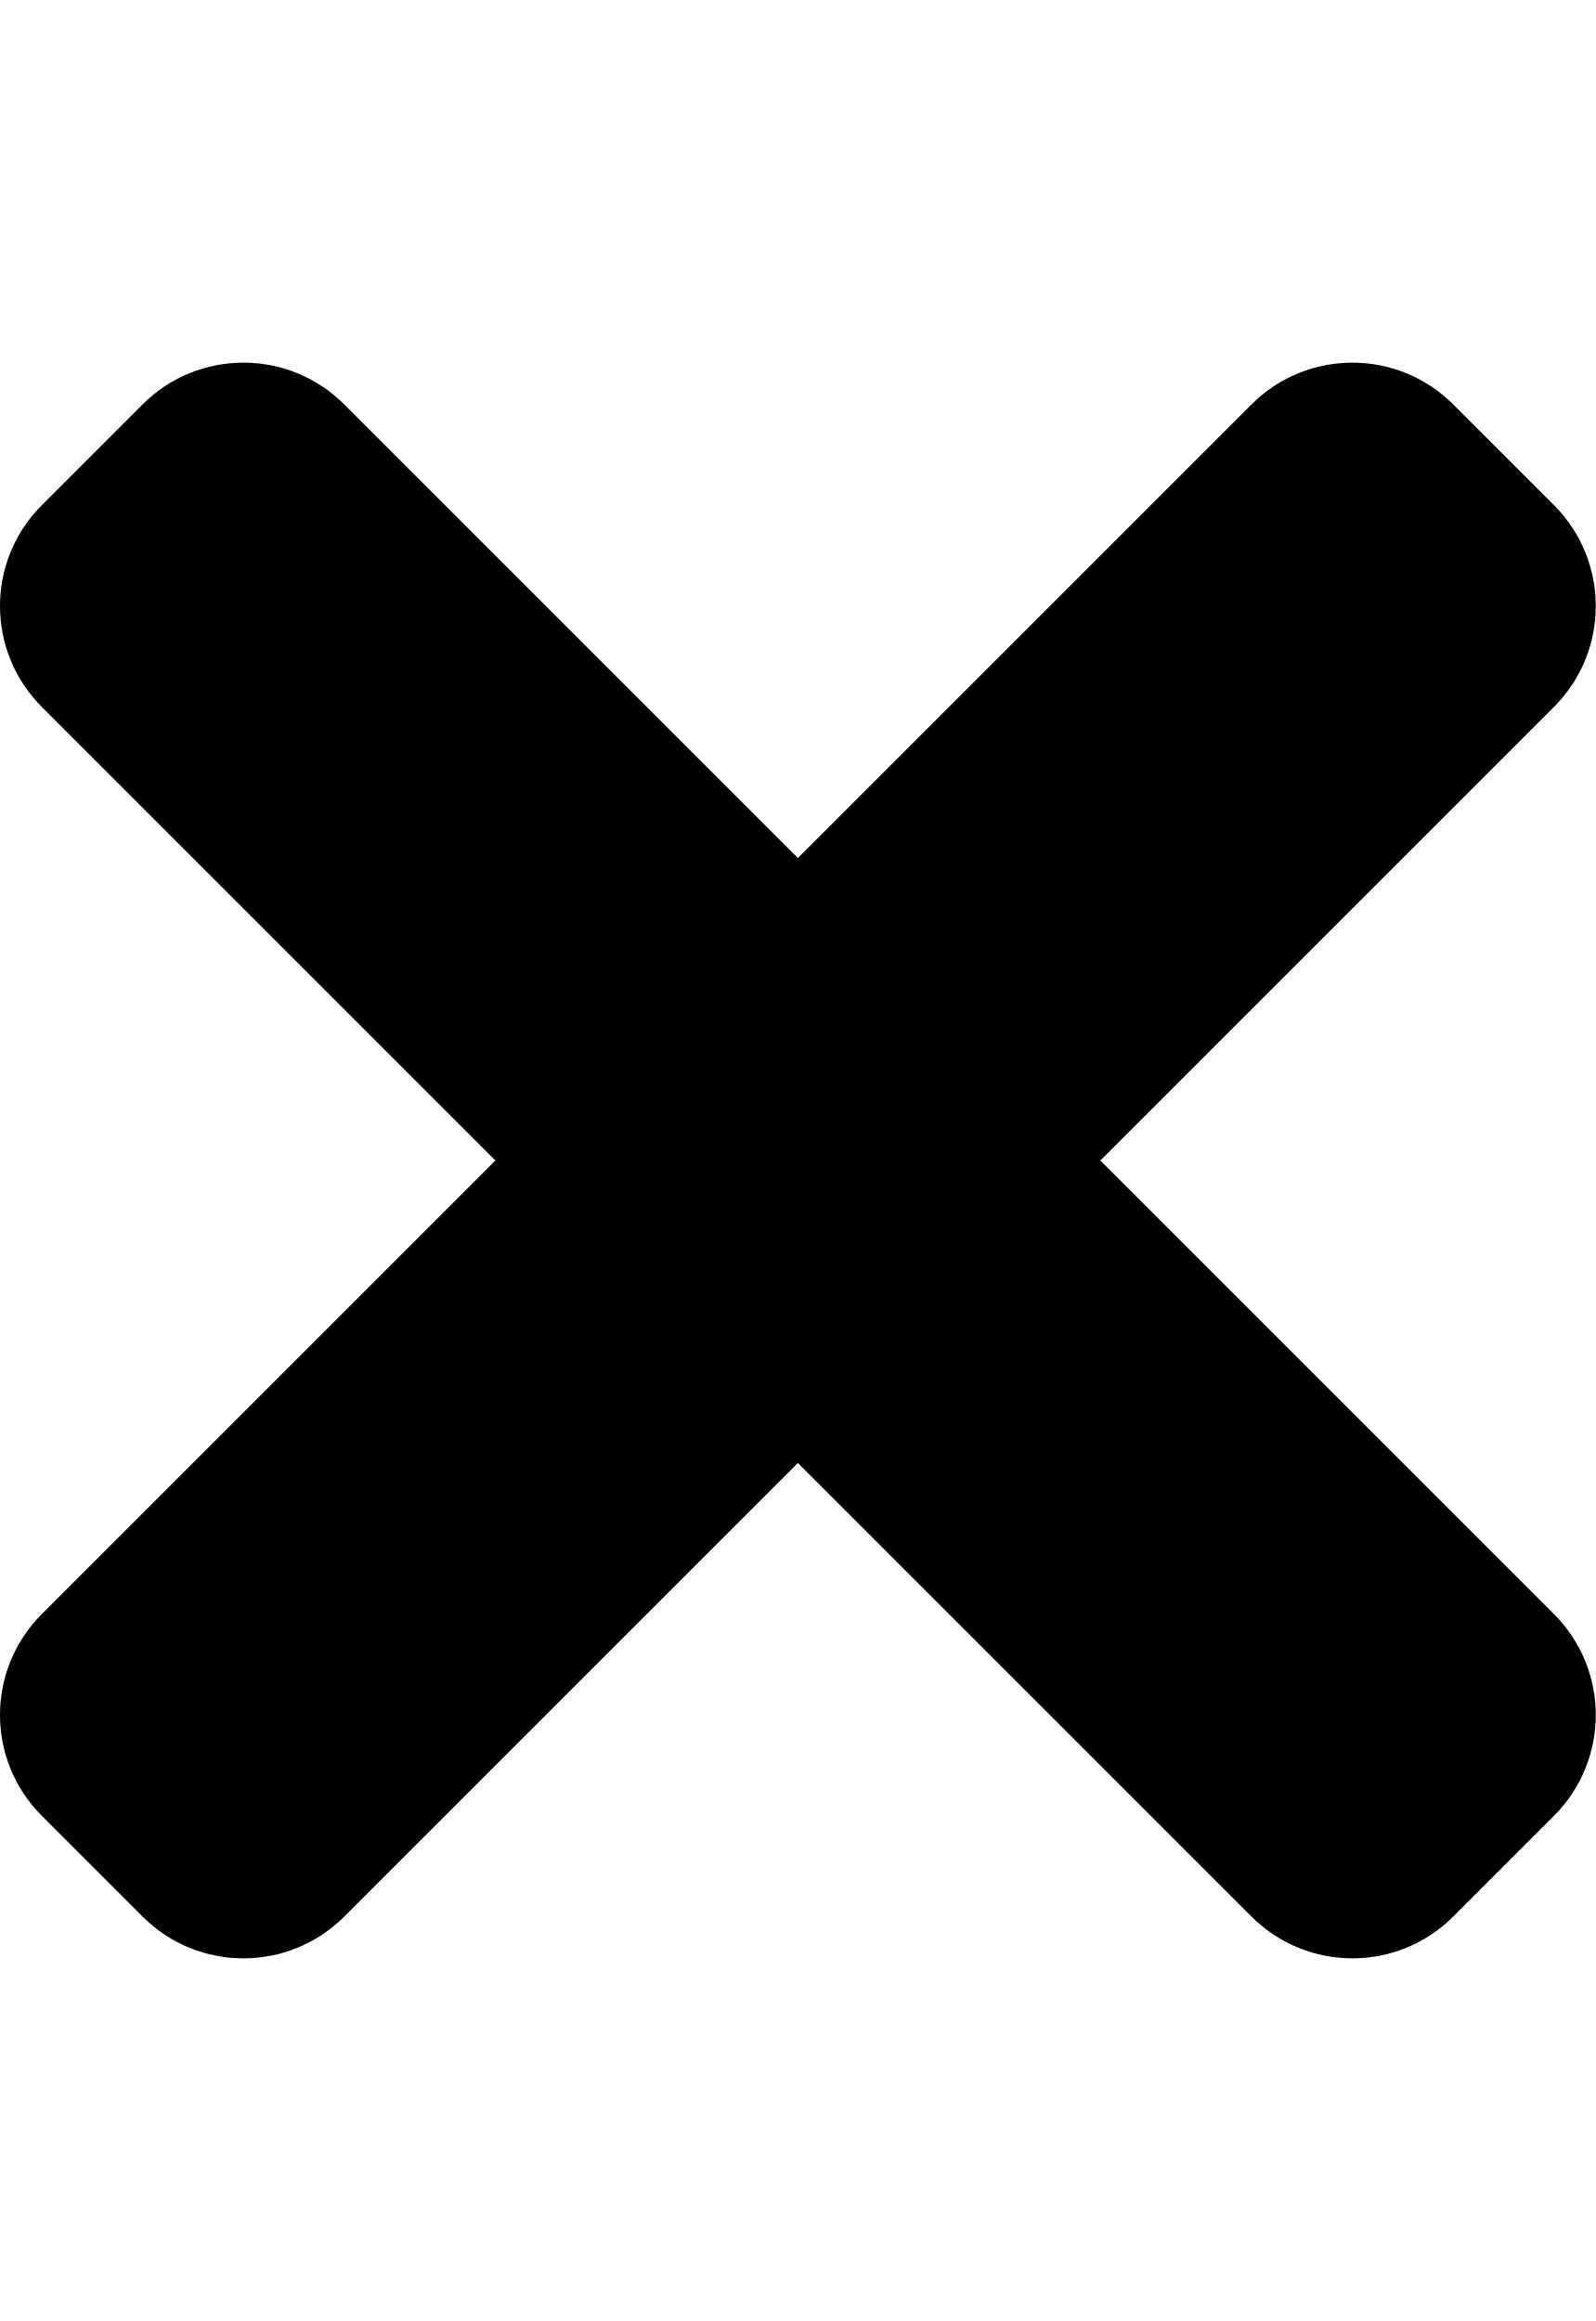
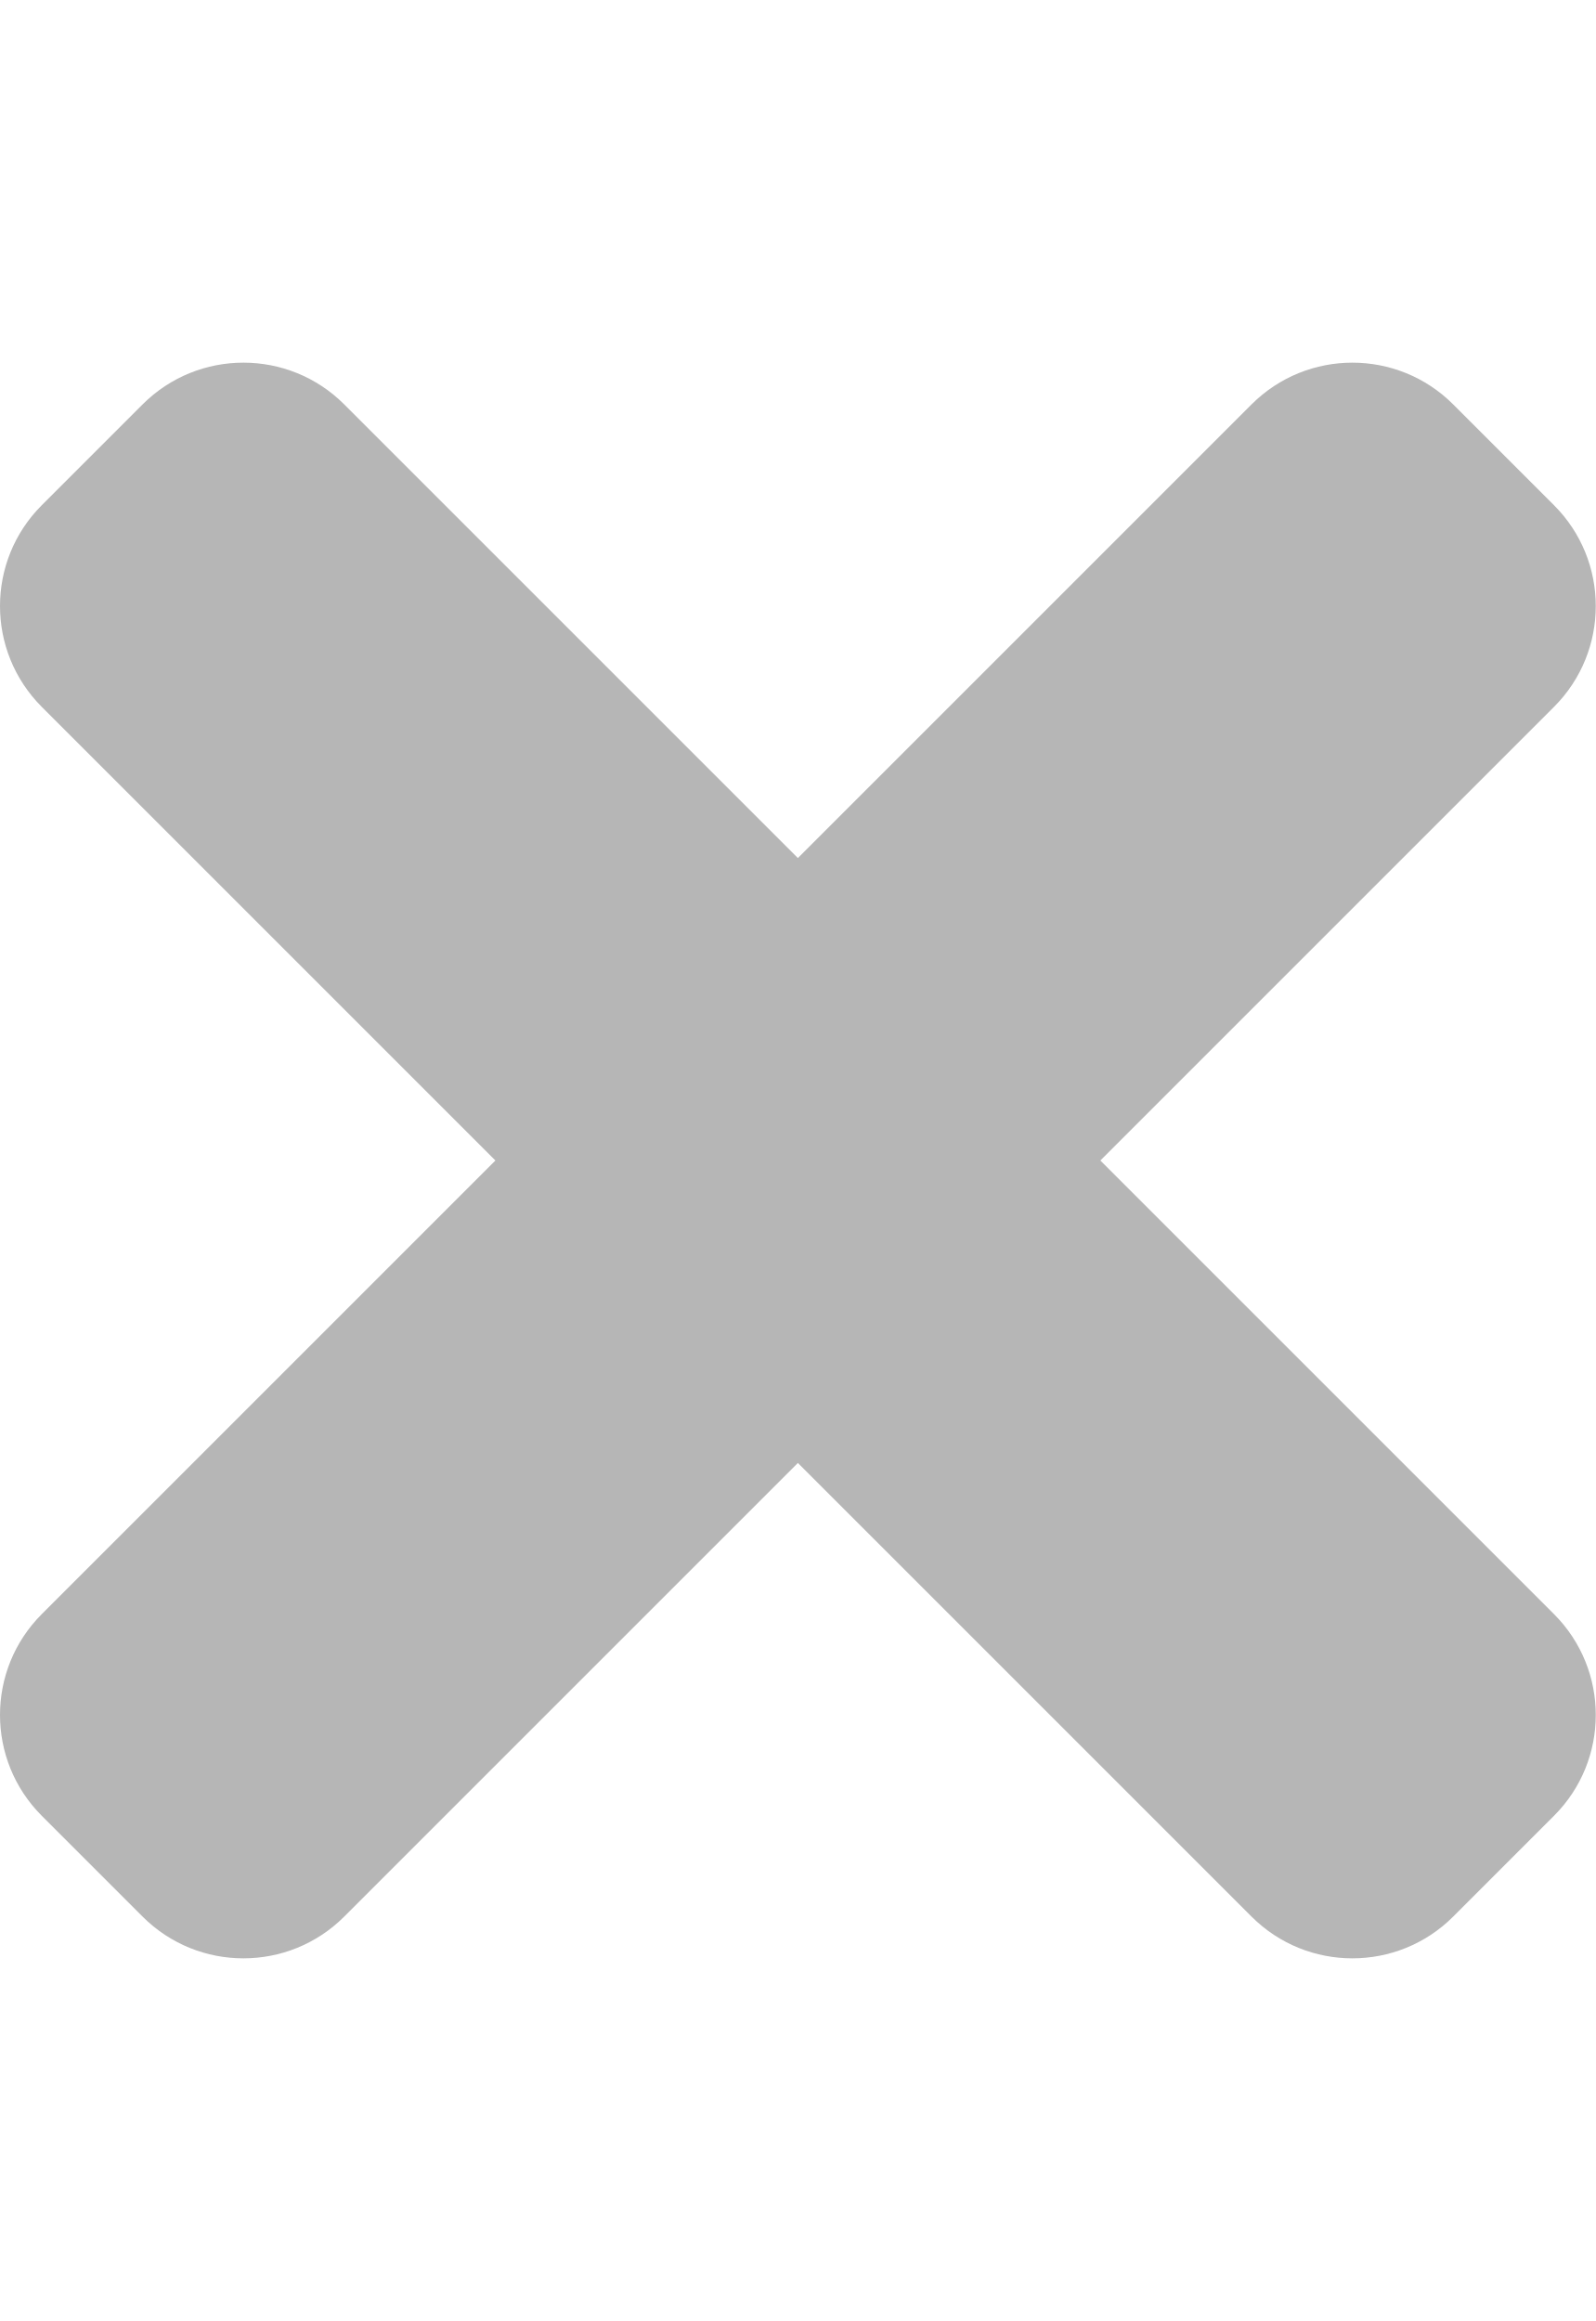
<svg xmlns="http://www.w3.org/2000/svg" aria-hidden="true" data-prefix="fas" data-icon="times" class="svg-inline--fa fa-times fa-w-11" role="img" viewBox="0 0 352 512">
-   <path fill="currentColor" d="M242.72 256l100.07-100.07c12.28-12.28 12.28-32.19 0-44.48l-22.24-22.24c-12.28-12.28-32.19-12.28-44.48 0L176 189.28 75.93 89.21c-12.28-12.28-32.19-12.28-44.48 0L9.21 111.45c-12.28 12.28-12.28 32.19 0 44.48L109.28 256 9.21 356.07c-12.28 12.28-12.28 32.19 0 44.48l22.24 22.24c12.28 12.28 32.2 12.28 44.48 0L176 322.72l100.07 100.07c12.28 12.28 32.2 12.28 44.48 0l22.24-22.24c12.28-12.28 12.28-32.19 0-44.48L242.72 256z" />
+   <path fill="#b6b6b6" d="M242.72 256l100.07-100.07c12.28-12.28 12.28-32.19 0-44.48l-22.24-22.24c-12.28-12.28-32.19-12.28-44.48 0L176 189.28 75.93 89.21c-12.28-12.28-32.19-12.28-44.48 0L9.21 111.45c-12.28 12.28-12.28 32.19 0 44.48L109.28 256 9.21 356.07c-12.28 12.28-12.28 32.19 0 44.48l22.24 22.24c12.28 12.28 32.2 12.28 44.48 0L176 322.72l100.07 100.07c12.28 12.28 32.2 12.28 44.48 0l22.24-22.24c12.28-12.28 12.28-32.19 0-44.48L242.72 256z" />
</svg>
